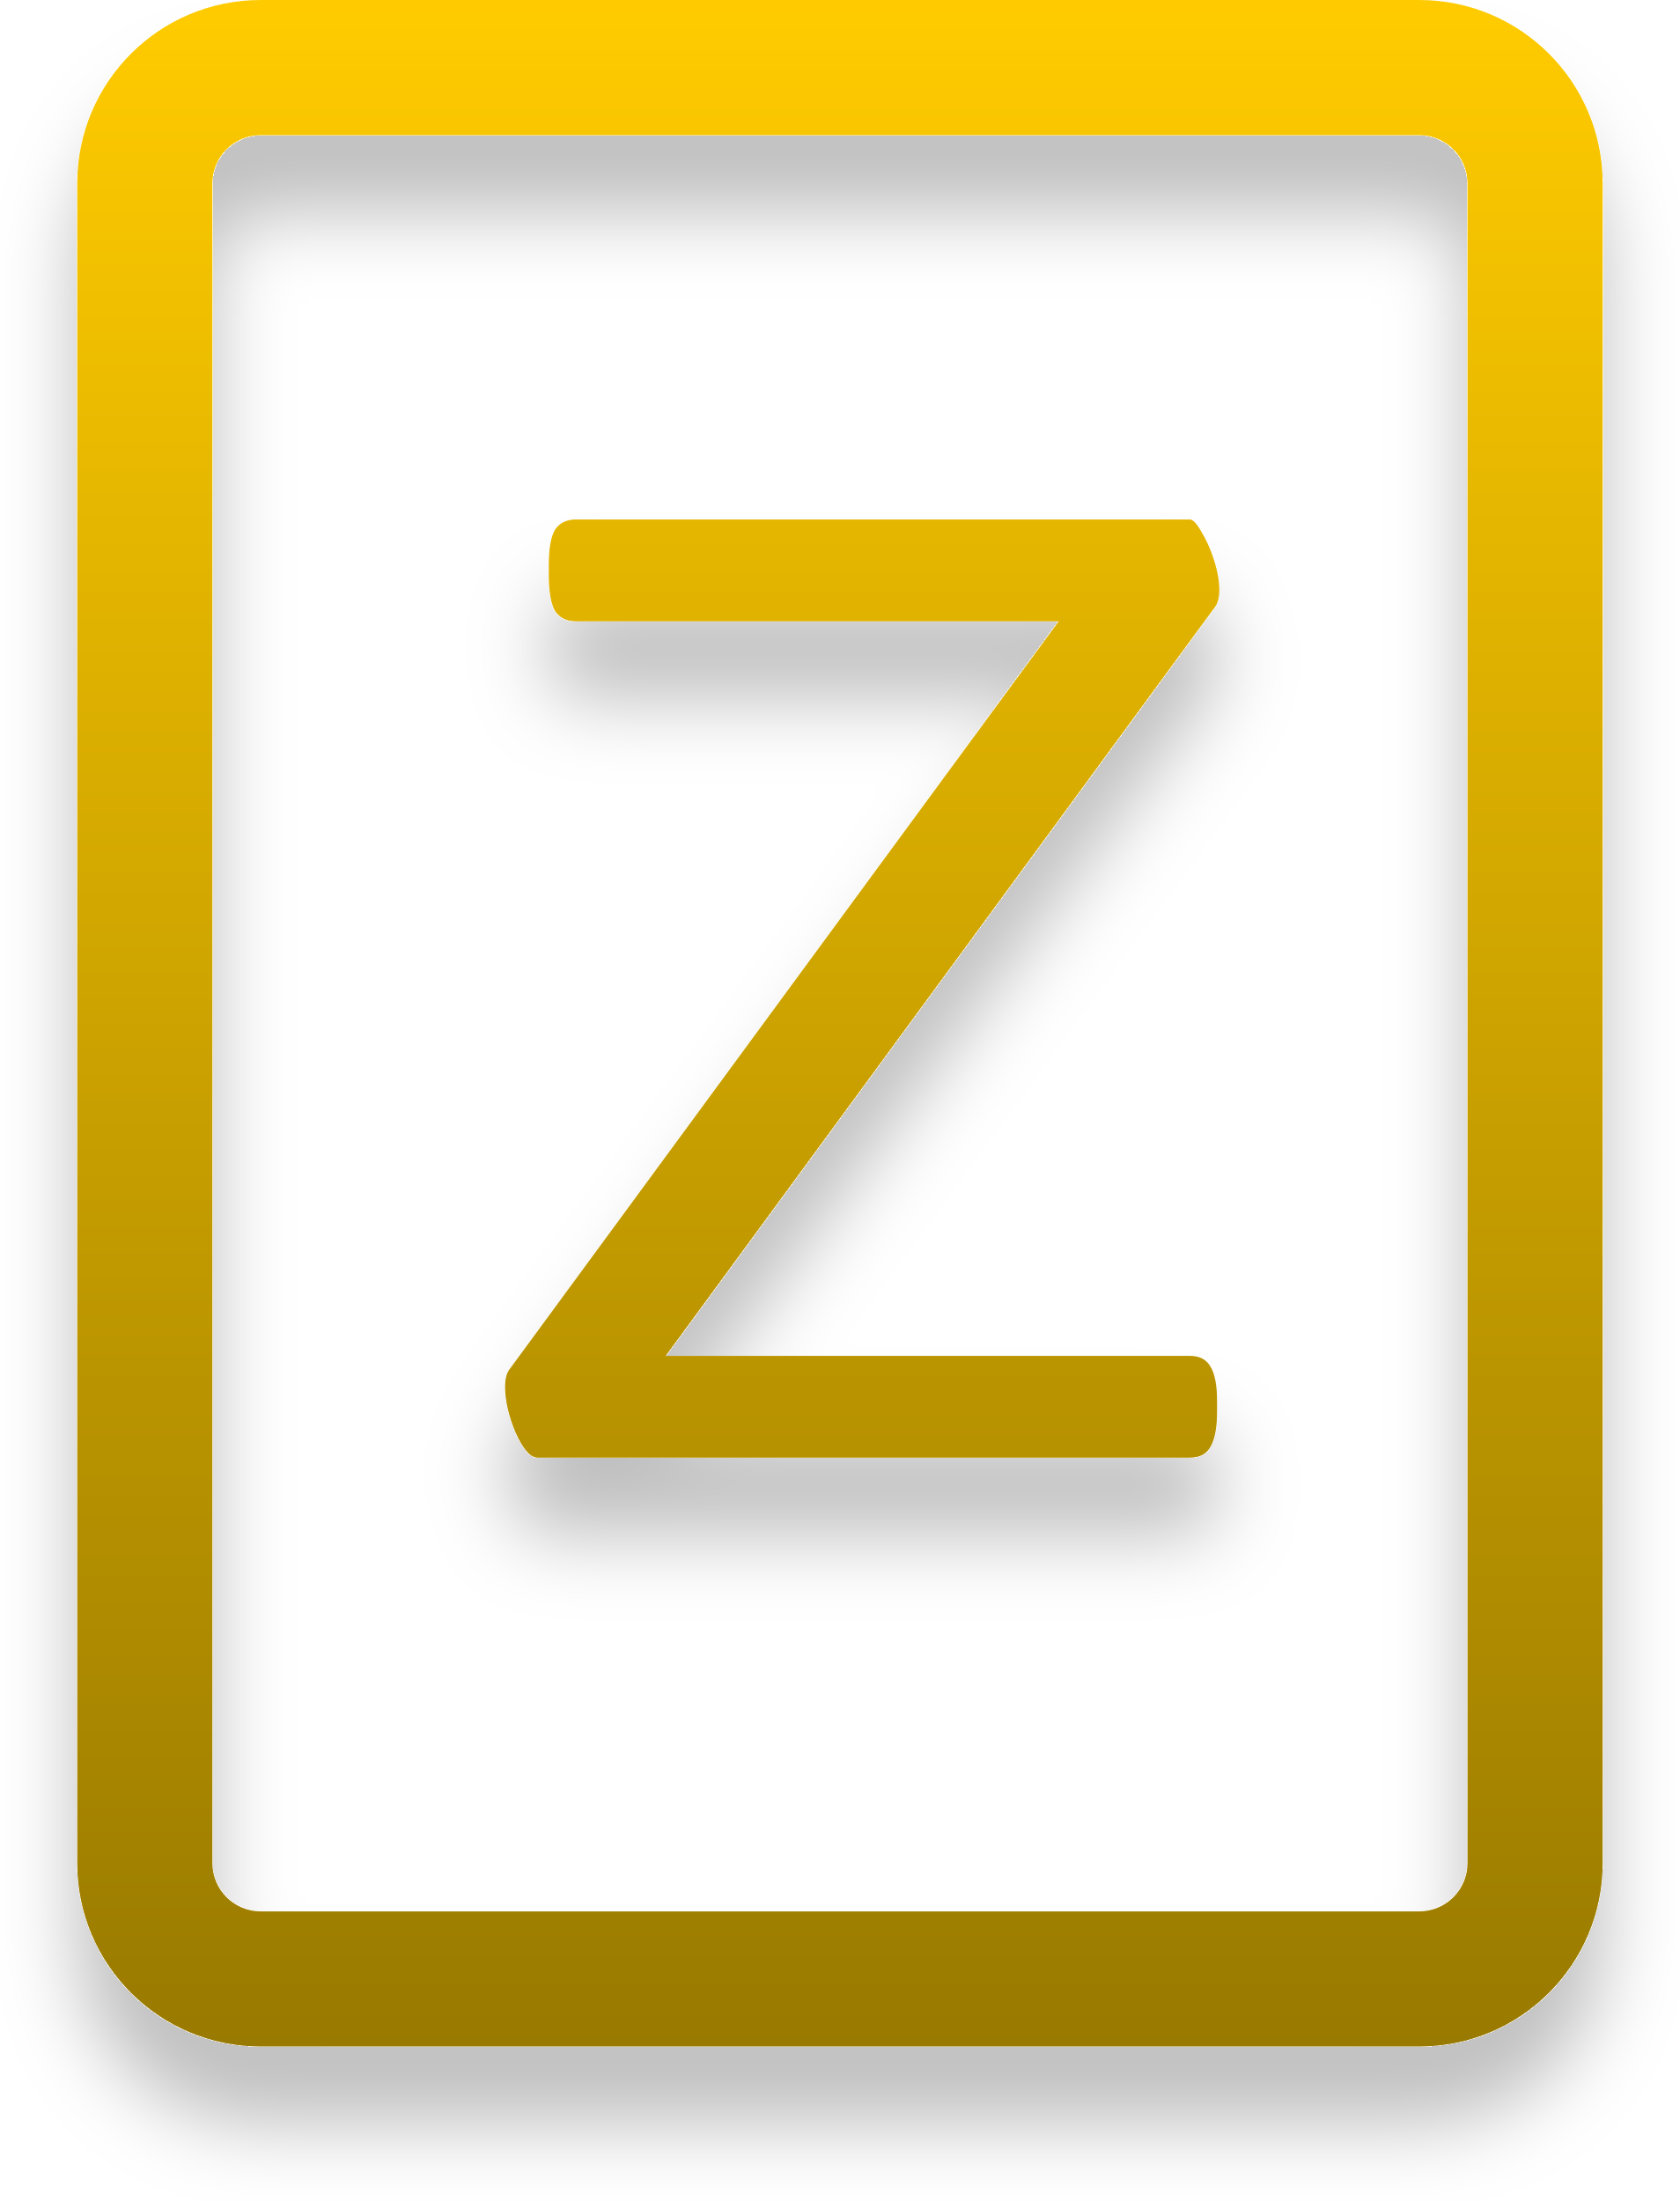
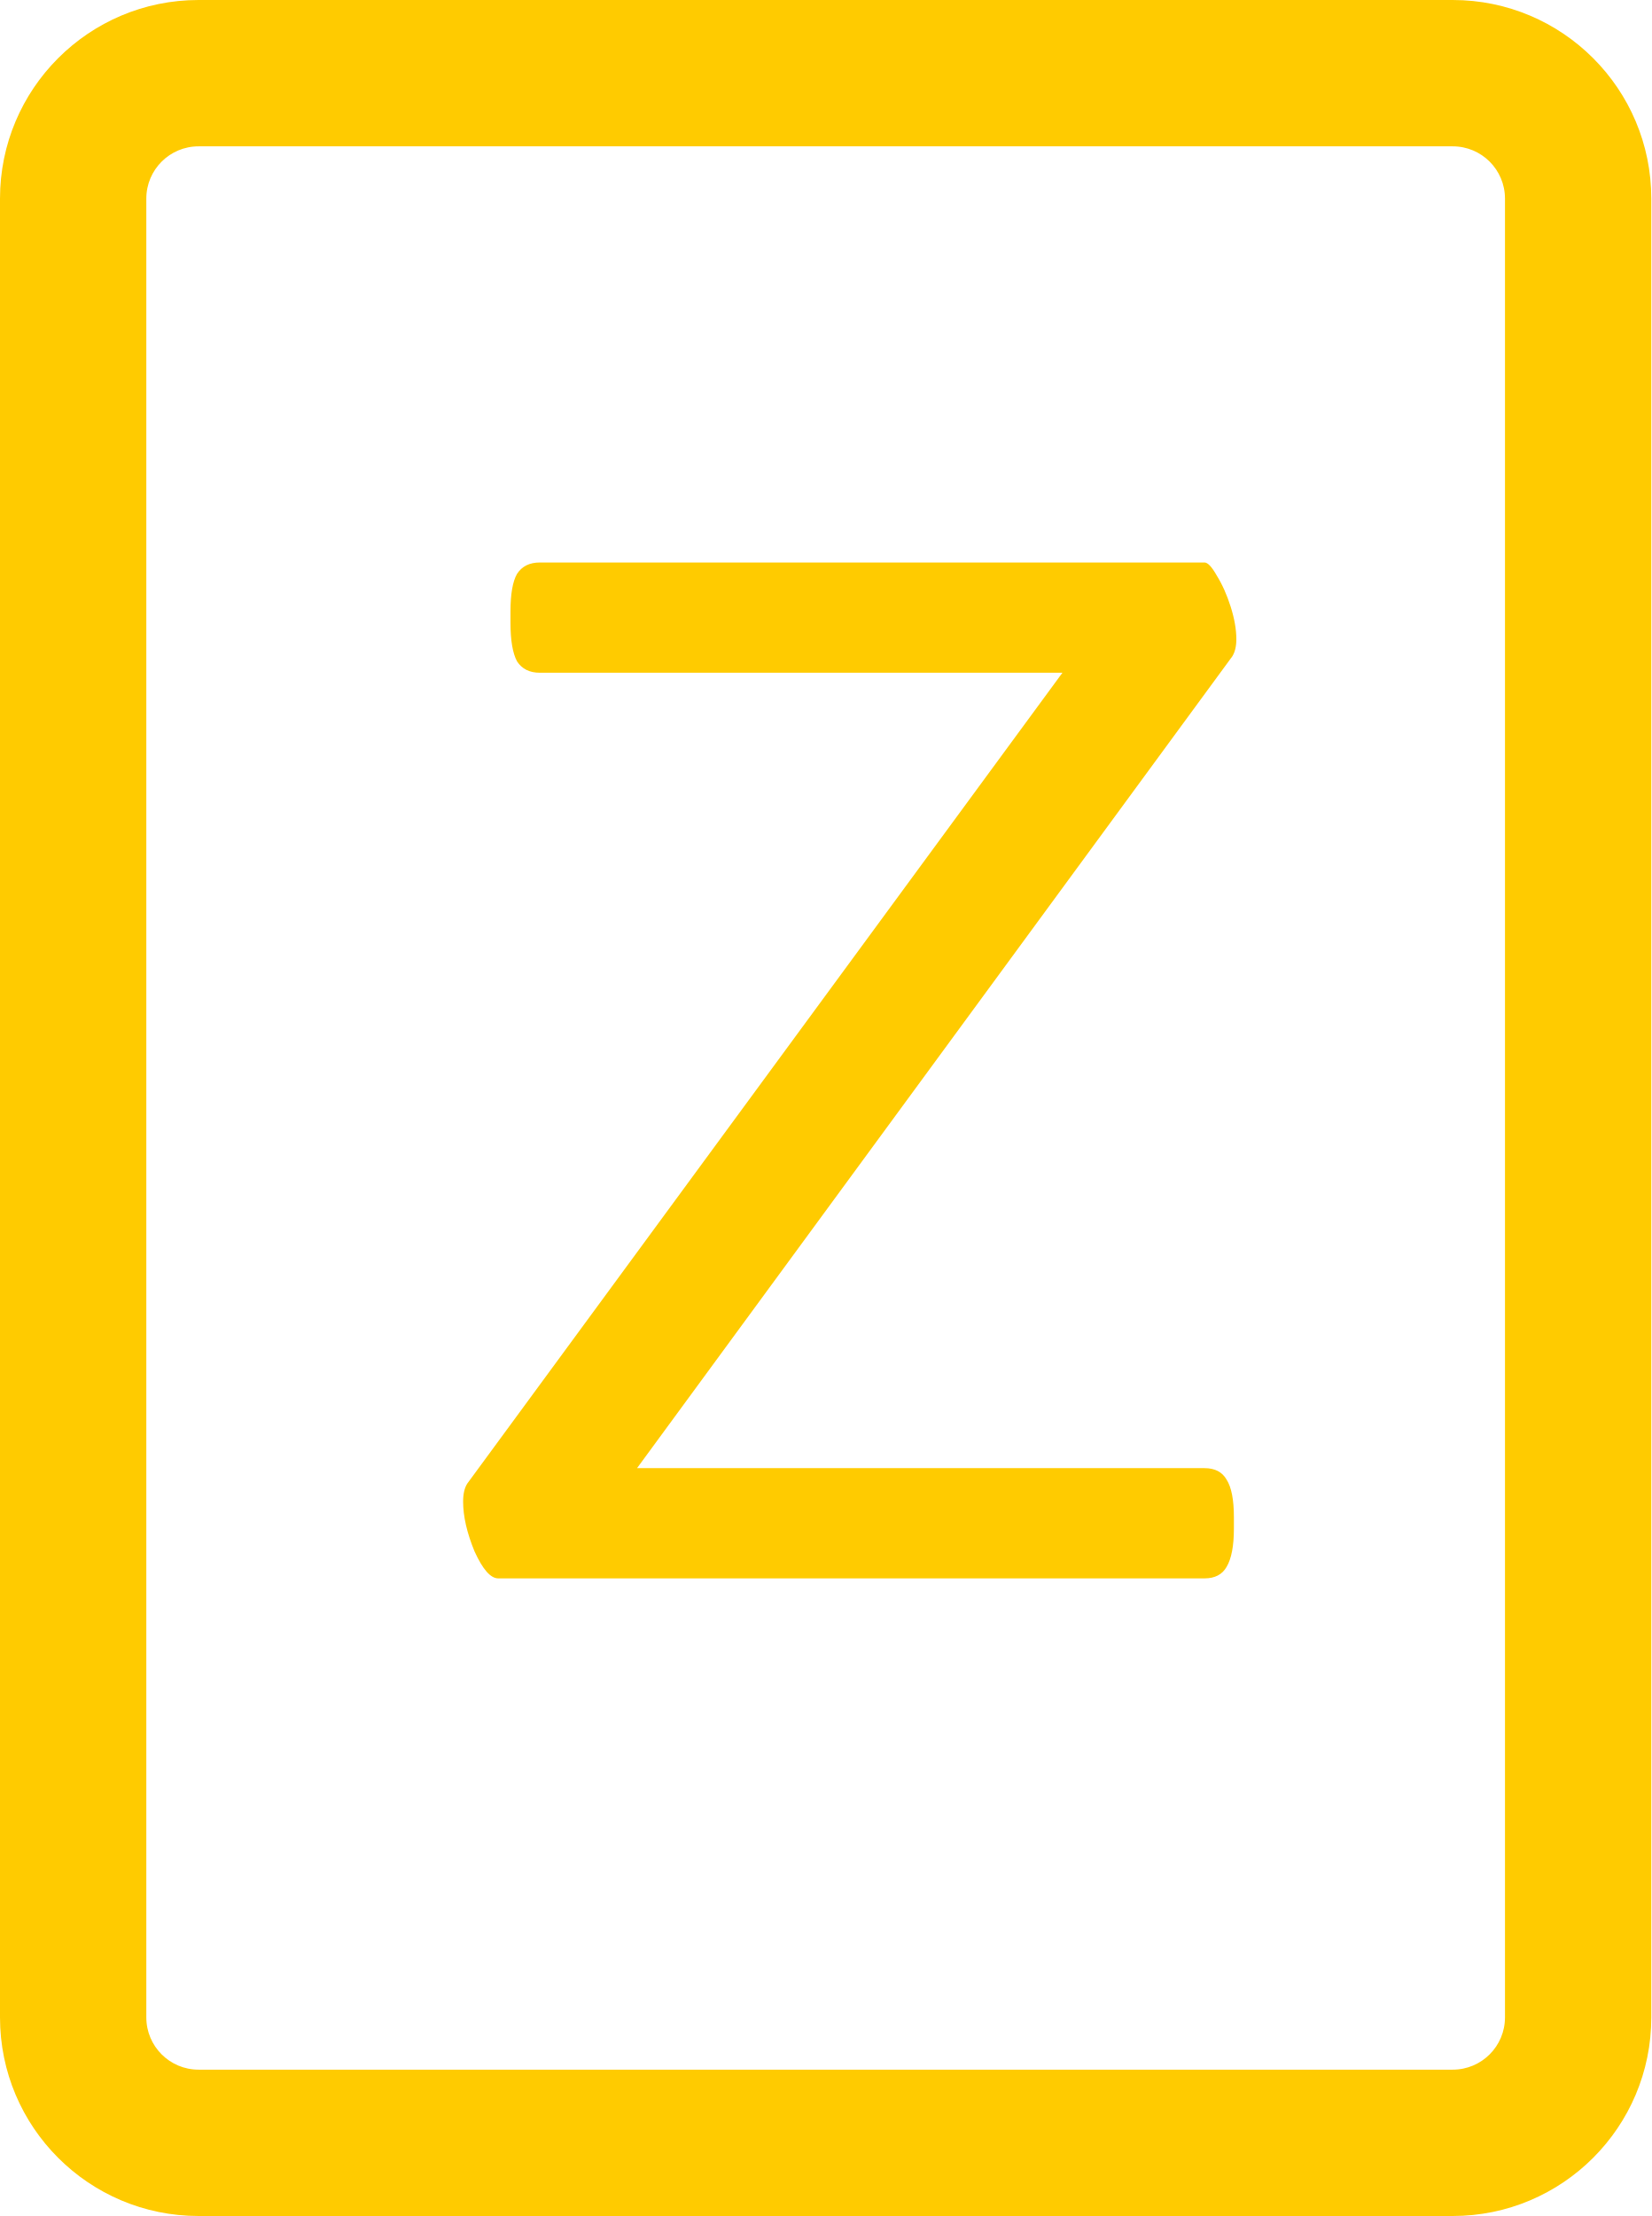
- <svg xmlns="http://www.w3.org/2000/svg" width="87" height="114" viewBox="0 0 87 114" fill="none">
-   <g filter="url(#filter0_d_6_69)">
-     <path fill-rule="evenodd" clip-rule="evenodd" d="M13.5 0C8.253 0 4 4.253 4 9.5V96.5C4 101.747 8.253 106 13.5 106H73.5C78.747 106 83 101.747 83 96.5V9.5C83 4.253 78.747 0 73.5 0H13.5ZM11 9.5C11 8.119 12.119 7 13.5 7H73.5C74.881 7 76 8.119 76 9.5V96.5C76 97.881 74.881 99 73.5 99H13.5C12.119 99 11 97.881 11 96.5V9.5ZM26.703 74.211C27.094 75.07 27.471 75.5 27.836 75.5H61.625C62.12 75.5 62.471 75.318 62.68 74.953C62.914 74.562 63.031 73.951 63.031 73.117V72.57C63.031 71.737 62.914 71.138 62.68 70.773C62.471 70.409 62.12 70.227 61.625 70.227H34.477L62.953 31.398C63.083 31.19 63.148 30.917 63.148 30.578C63.148 30.109 63.057 29.588 62.875 29.016C62.693 28.443 62.471 27.948 62.211 27.531C61.977 27.115 61.781 26.906 61.625 26.906H29.828C29.333 26.906 28.969 27.088 28.734 27.453C28.526 27.818 28.422 28.417 28.422 29.25V29.797C28.422 30.63 28.526 31.242 28.734 31.633C28.969 31.997 29.333 32.18 29.828 32.18H54.828L26.352 70.969C26.221 71.177 26.156 71.463 26.156 71.828C26.156 72.531 26.338 73.326 26.703 74.211Z" fill="url(#paint0_linear_6_69)" />
-   </g>
-   <defs>
-     <filter id="filter0_d_6_69" x="0" y="0" width="87" height="114" filterUnits="userSpaceOnUse" color-interpolation-filters="sRGB">
-       <feFlood flood-opacity="0" result="BackgroundImageFix" />
-       <feColorMatrix in="SourceAlpha" type="matrix" values="0 0 0 0 0 0 0 0 0 0 0 0 0 0 0 0 0 0 127 0" result="hardAlpha" />
-       <feOffset dy="4" />
-       <feGaussianBlur stdDeviation="2" />
-       <feComposite in2="hardAlpha" operator="out" />
-       <feColorMatrix type="matrix" values="0 0 0 0 0 0 0 0 0 0 0 0 0 0 0 0 0 0 0.25 0" />
-       <feBlend mode="normal" in2="BackgroundImageFix" result="effect1_dropShadow_6_69" />
-       <feBlend mode="normal" in="SourceGraphic" in2="effect1_dropShadow_6_69" result="shape" />
-     </filter>
-     <linearGradient id="paint0_linear_6_69" x1="43.5" y1="0" x2="43.5" y2="106" gradientUnits="userSpaceOnUse">
-       <stop stop-color="#FFCB00" />
-       <stop offset="1" stop-color="#997A00" />
-     </linearGradient>
-   </defs>
+ <svg xmlns="http://www.w3.org/2000/svg" width="79" height="106" viewBox="0 0 79 106" fill="none">
+   <path fill-rule="evenodd" clip-rule="evenodd" d="M9.5 0C4.253 0 0 4.253 0 9.5V96.5C0 101.747 4.253 106 9.5 106H69.5C74.747 106 79 101.747 79 96.5V9.5C79 4.253 74.747 0 69.5 0H9.5ZM7 9.5C7 8.119 8.119 7 9.5 7H69.5C70.881 7 72 8.119 72 9.5V96.5C72 97.881 70.881 99 69.5 99H9.5C8.119 99 7 97.881 7 96.5V9.5ZM22.703 74.211C23.094 75.07 23.471 75.5 23.836 75.5H57.625C58.12 75.5 58.471 75.318 58.68 74.953C58.914 74.562 59.031 73.951 59.031 73.117V72.57C59.031 71.737 58.914 71.138 58.68 70.773C58.471 70.409 58.12 70.227 57.625 70.227H30.477L58.953 31.398C59.083 31.19 59.148 30.917 59.148 30.578C59.148 30.109 59.057 29.588 58.875 29.016C58.693 28.443 58.471 27.948 58.211 27.531C57.977 27.115 57.781 26.906 57.625 26.906H25.828C25.333 26.906 24.969 27.088 24.734 27.453C24.526 27.818 24.422 28.417 24.422 29.25V29.797C24.422 30.63 24.526 31.242 24.734 31.633C24.969 31.997 25.333 32.18 25.828 32.18H50.828L22.352 70.969C22.221 71.177 22.156 71.463 22.156 71.828C22.156 72.531 22.338 73.326 22.703 74.211Z" fill="#FFCB00" />
</svg>
